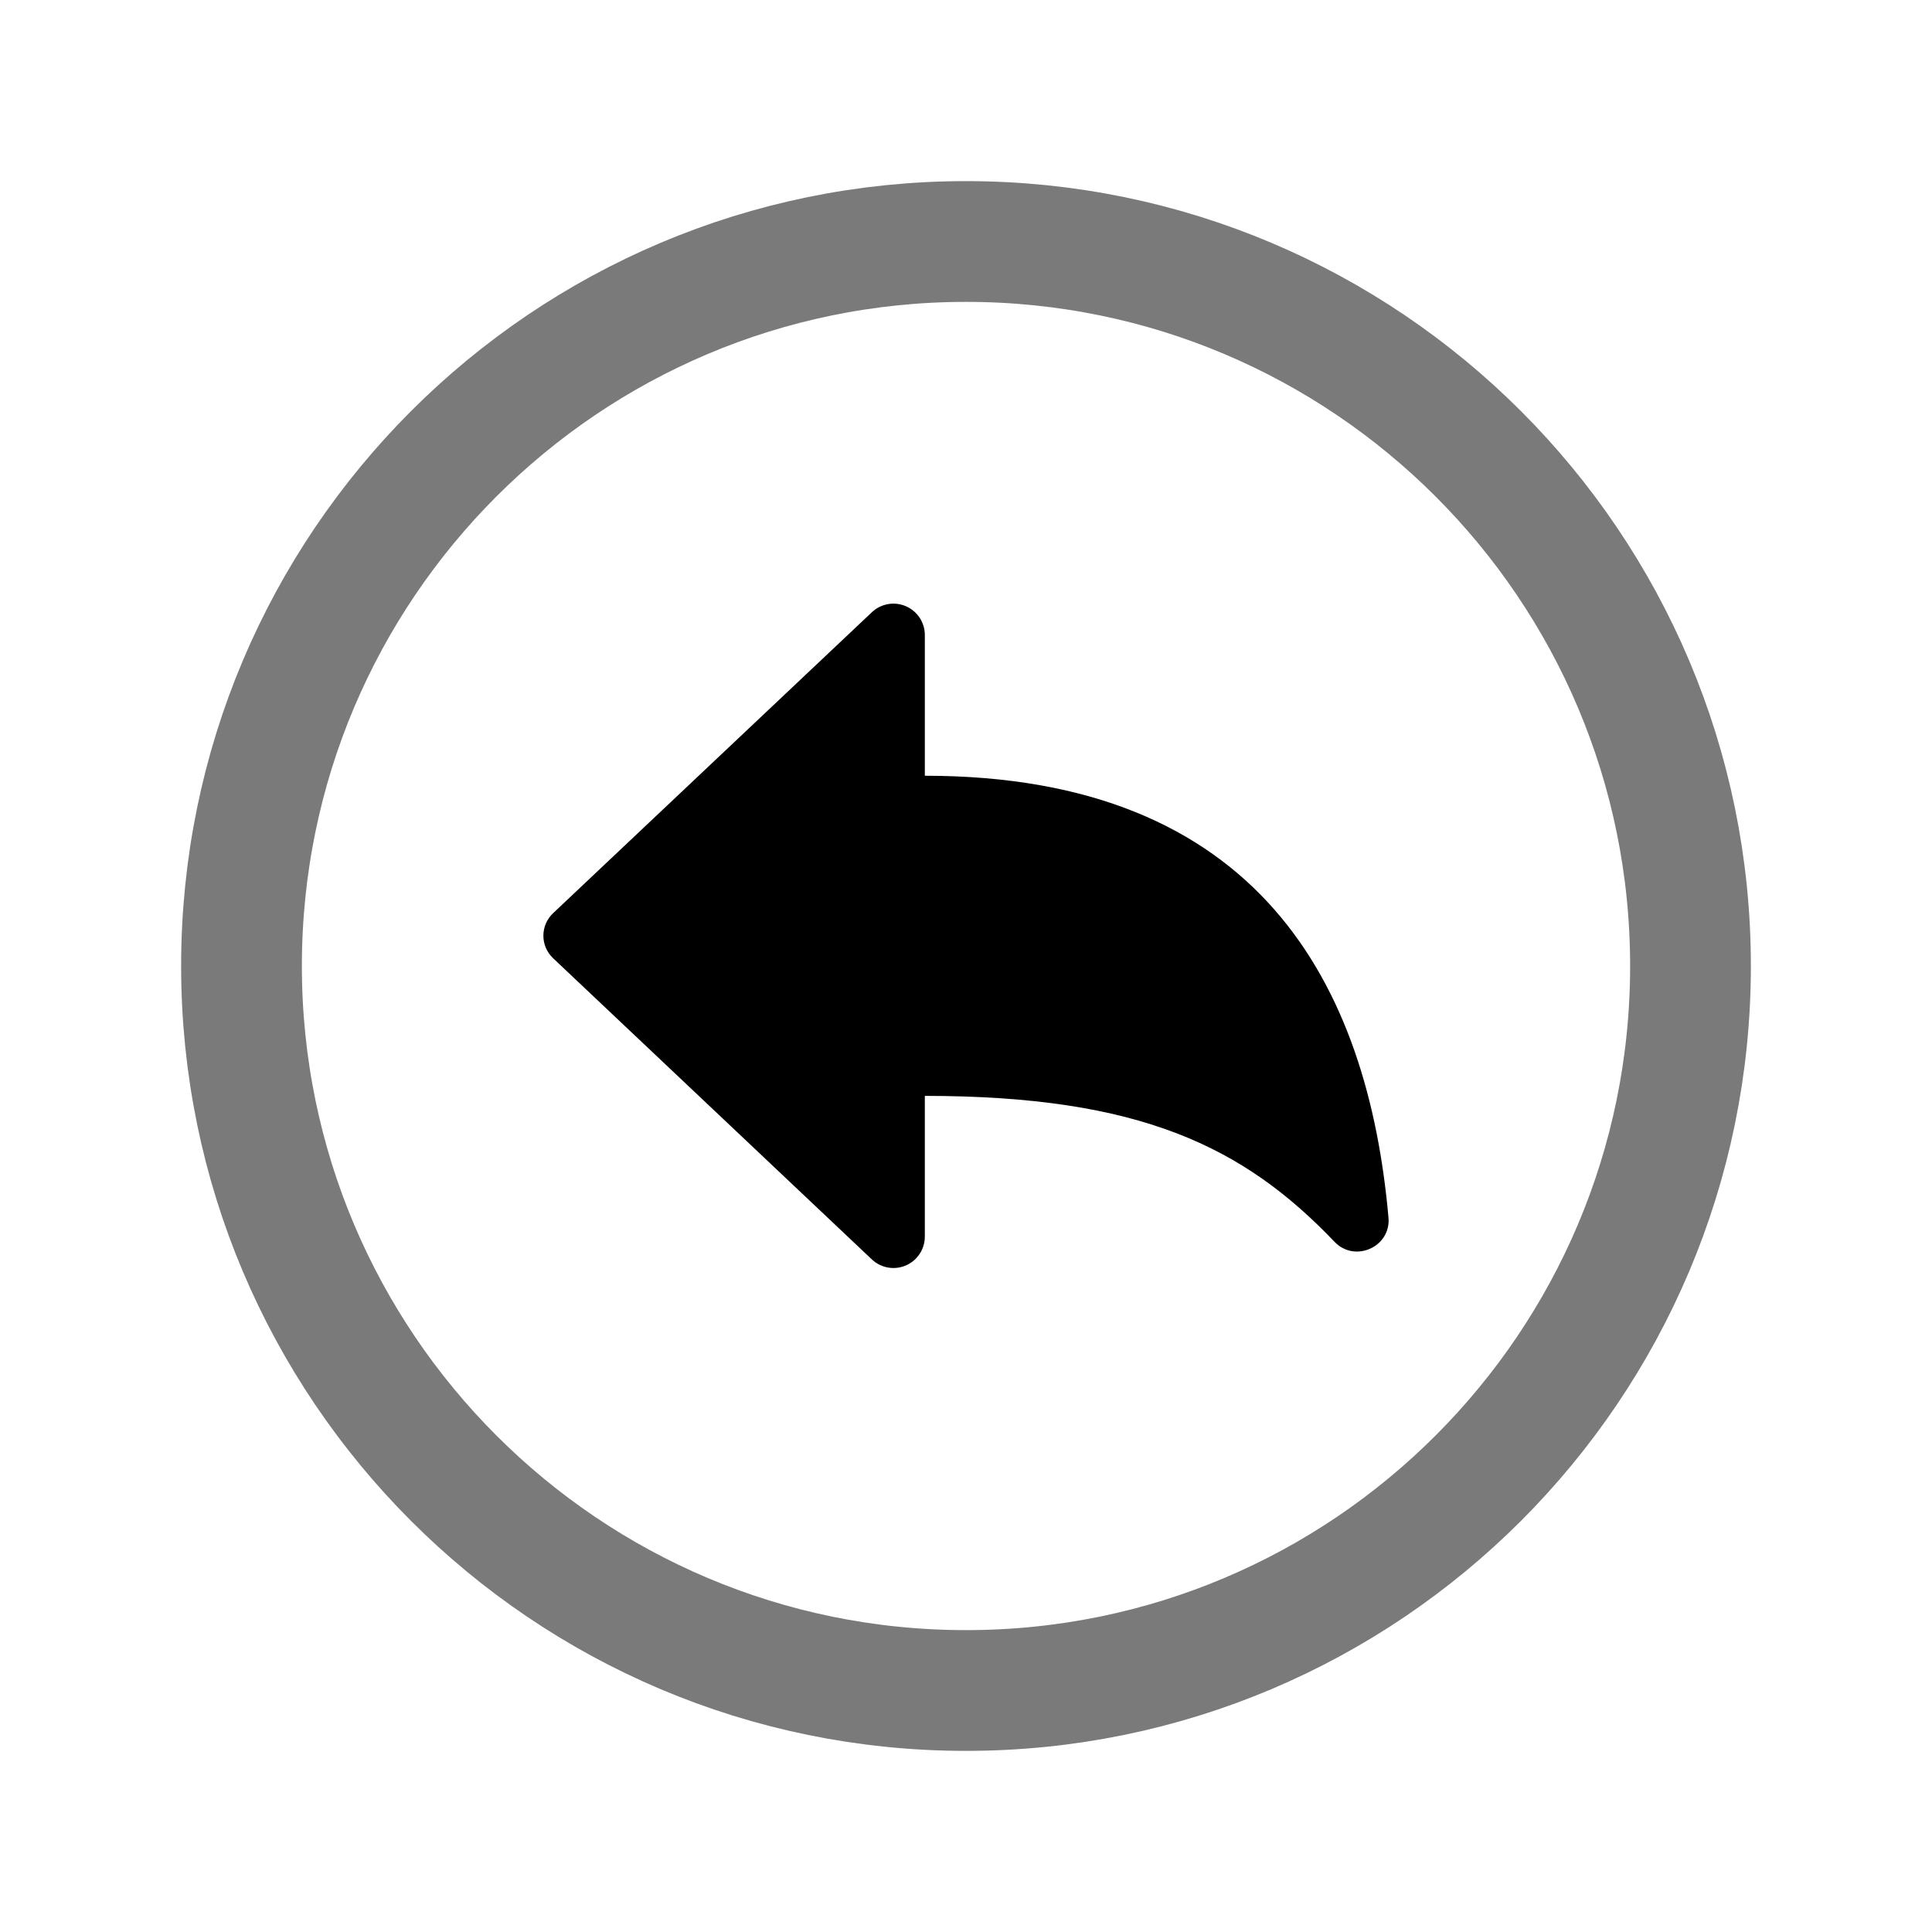
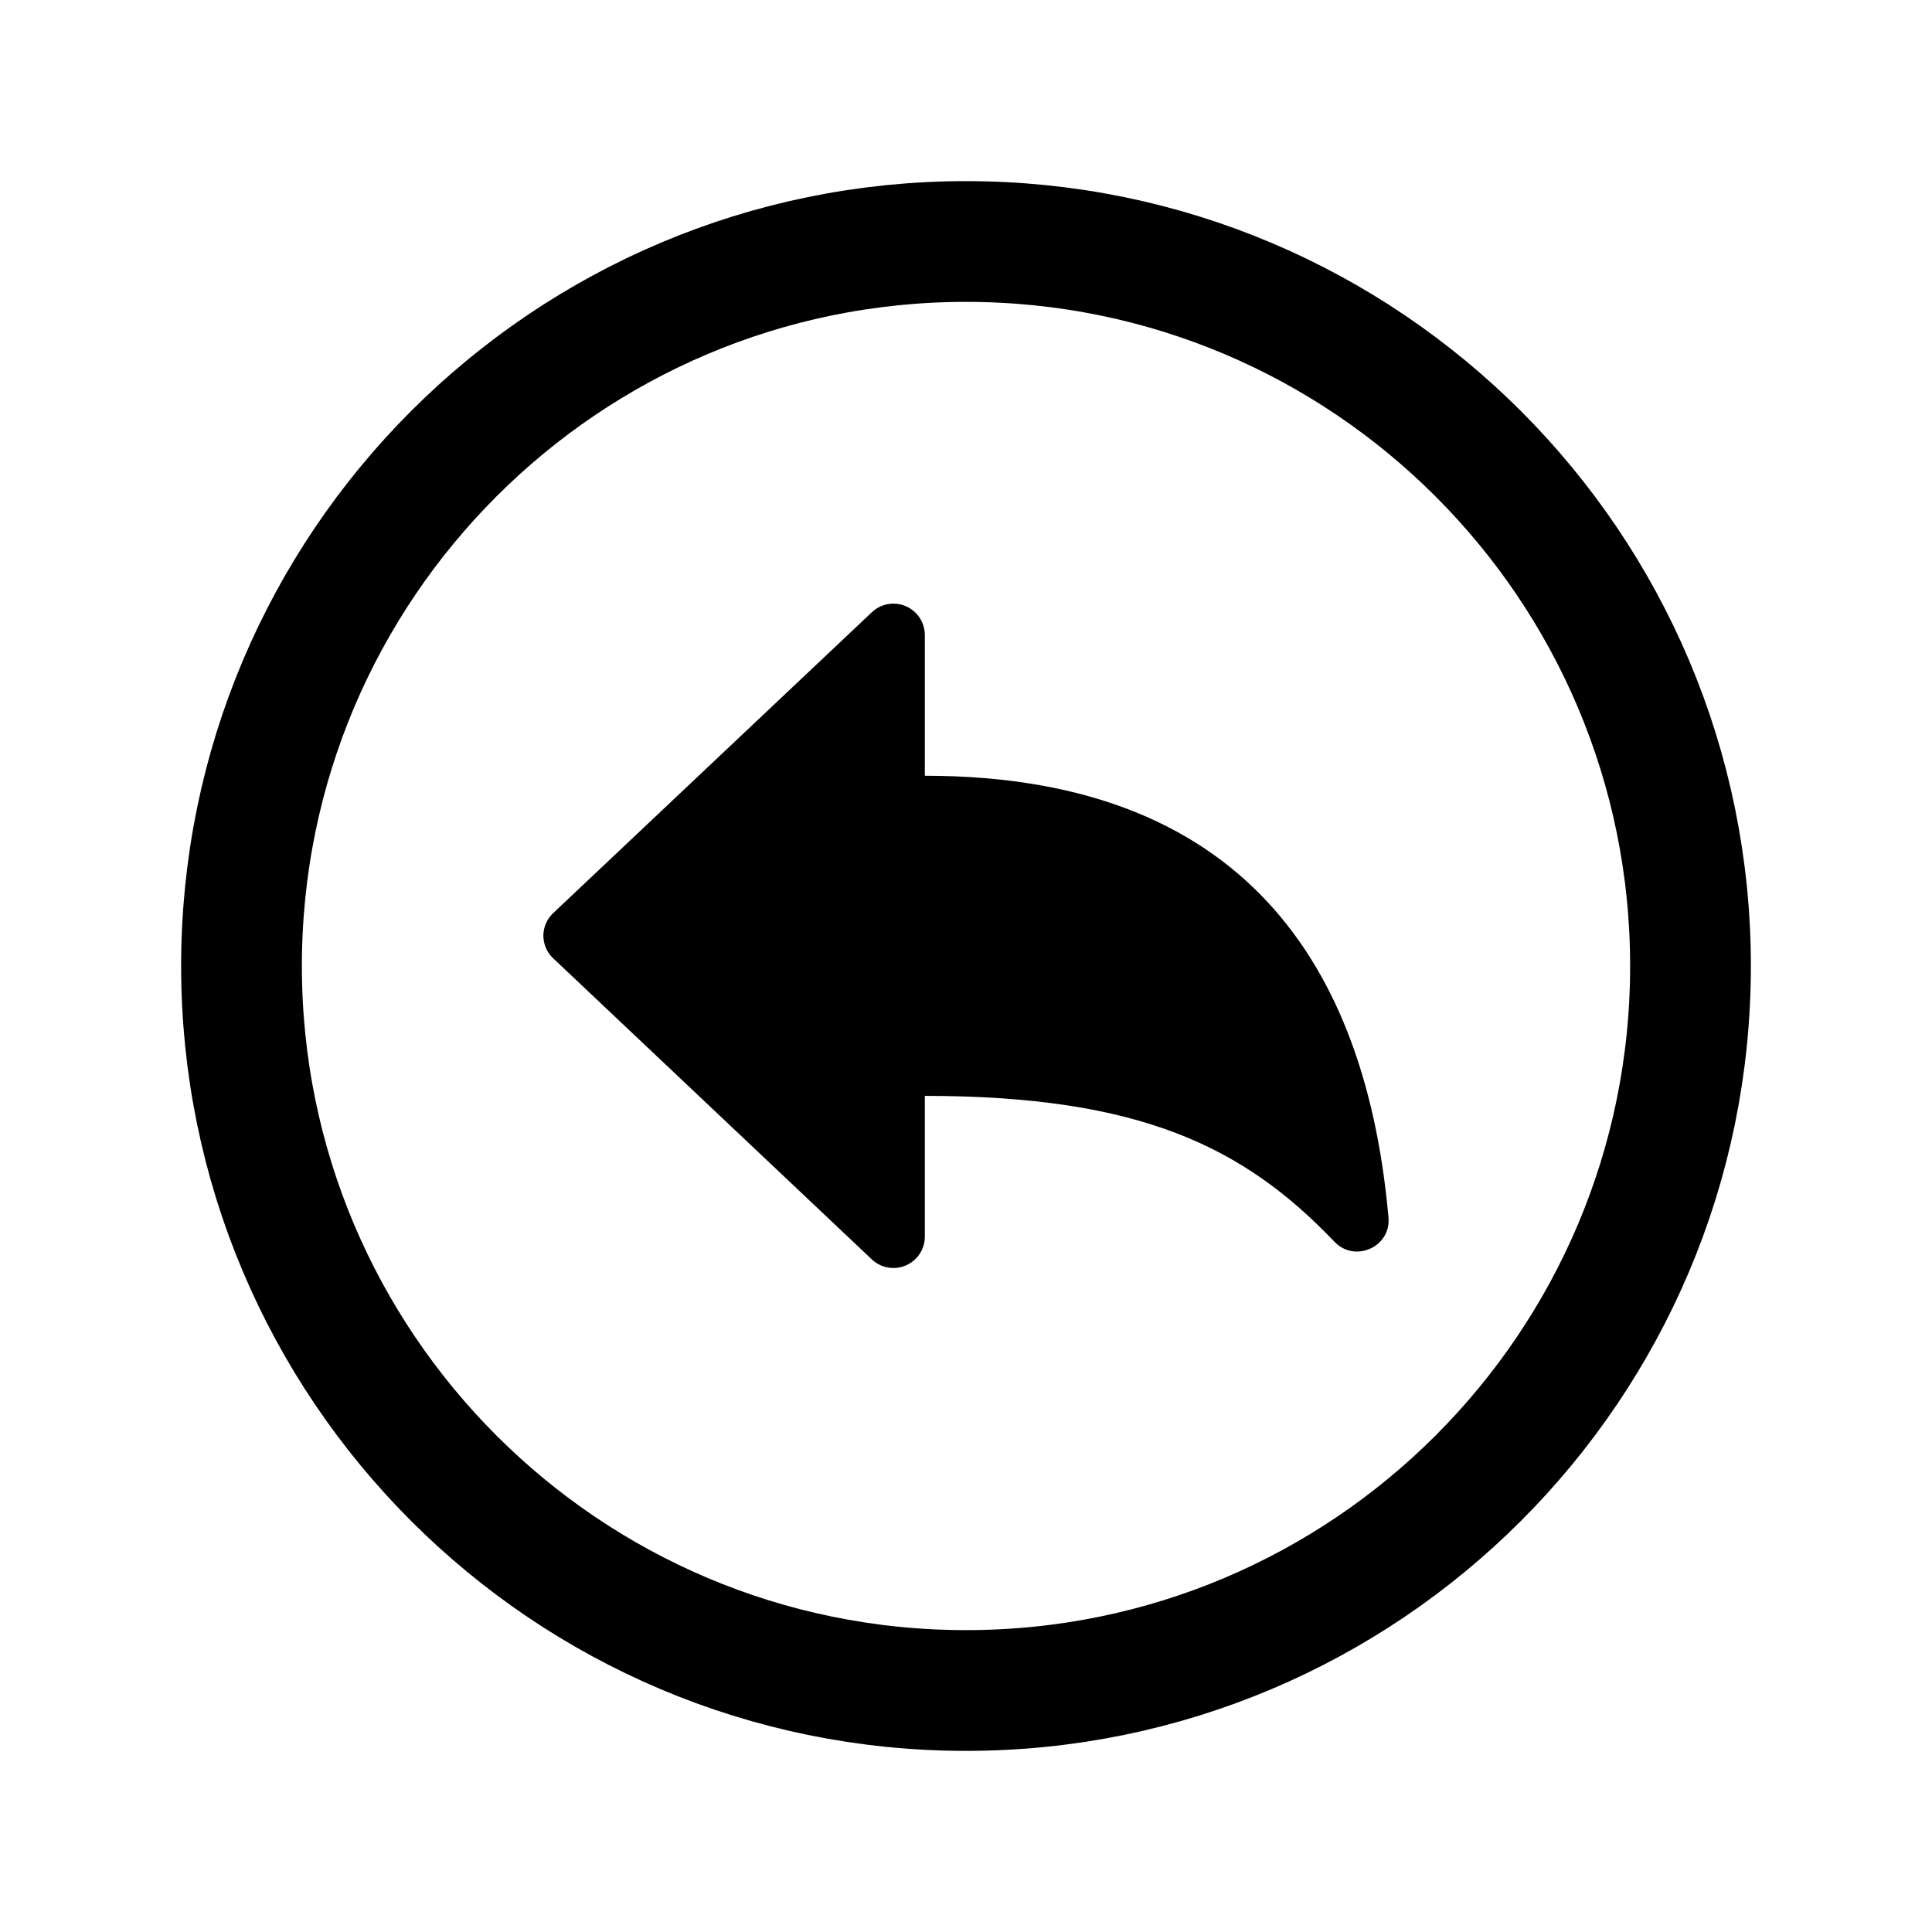
<svg xmlns="http://www.w3.org/2000/svg" class="ionicon" viewBox="0 0 512 512">
  <path d="M245.09 327.74v-37.32c57.07 0 84.51 13.47 108.58 38.68 5.4 5.65 15 1.32 14.29-6.43-5.45-61.45-34.14-117.09-122.87-117.09v-37.32a8.32 8.32 0 00-14.05-6L146.58 242a8.2 8.2 0 000 11.94L231 333.71a8.32 8.32 0 0014.09-5.97z" />
-   <path d="M256 64C150 64 64 150 64 256s86 192 192 192 192-86 192-192S362 64 256 64z" fill="none" stroke="#7A7A7A" stroke-miterlimit="10" stroke-width="32" />
+   <path d="M256 64C150 64 64 150 64 256s86 192 192 192 192-86 192-192S362 64 256 64z" fill="none" stroke="currentColor" stroke-miterlimit="10" stroke-width="32" />
</svg>
